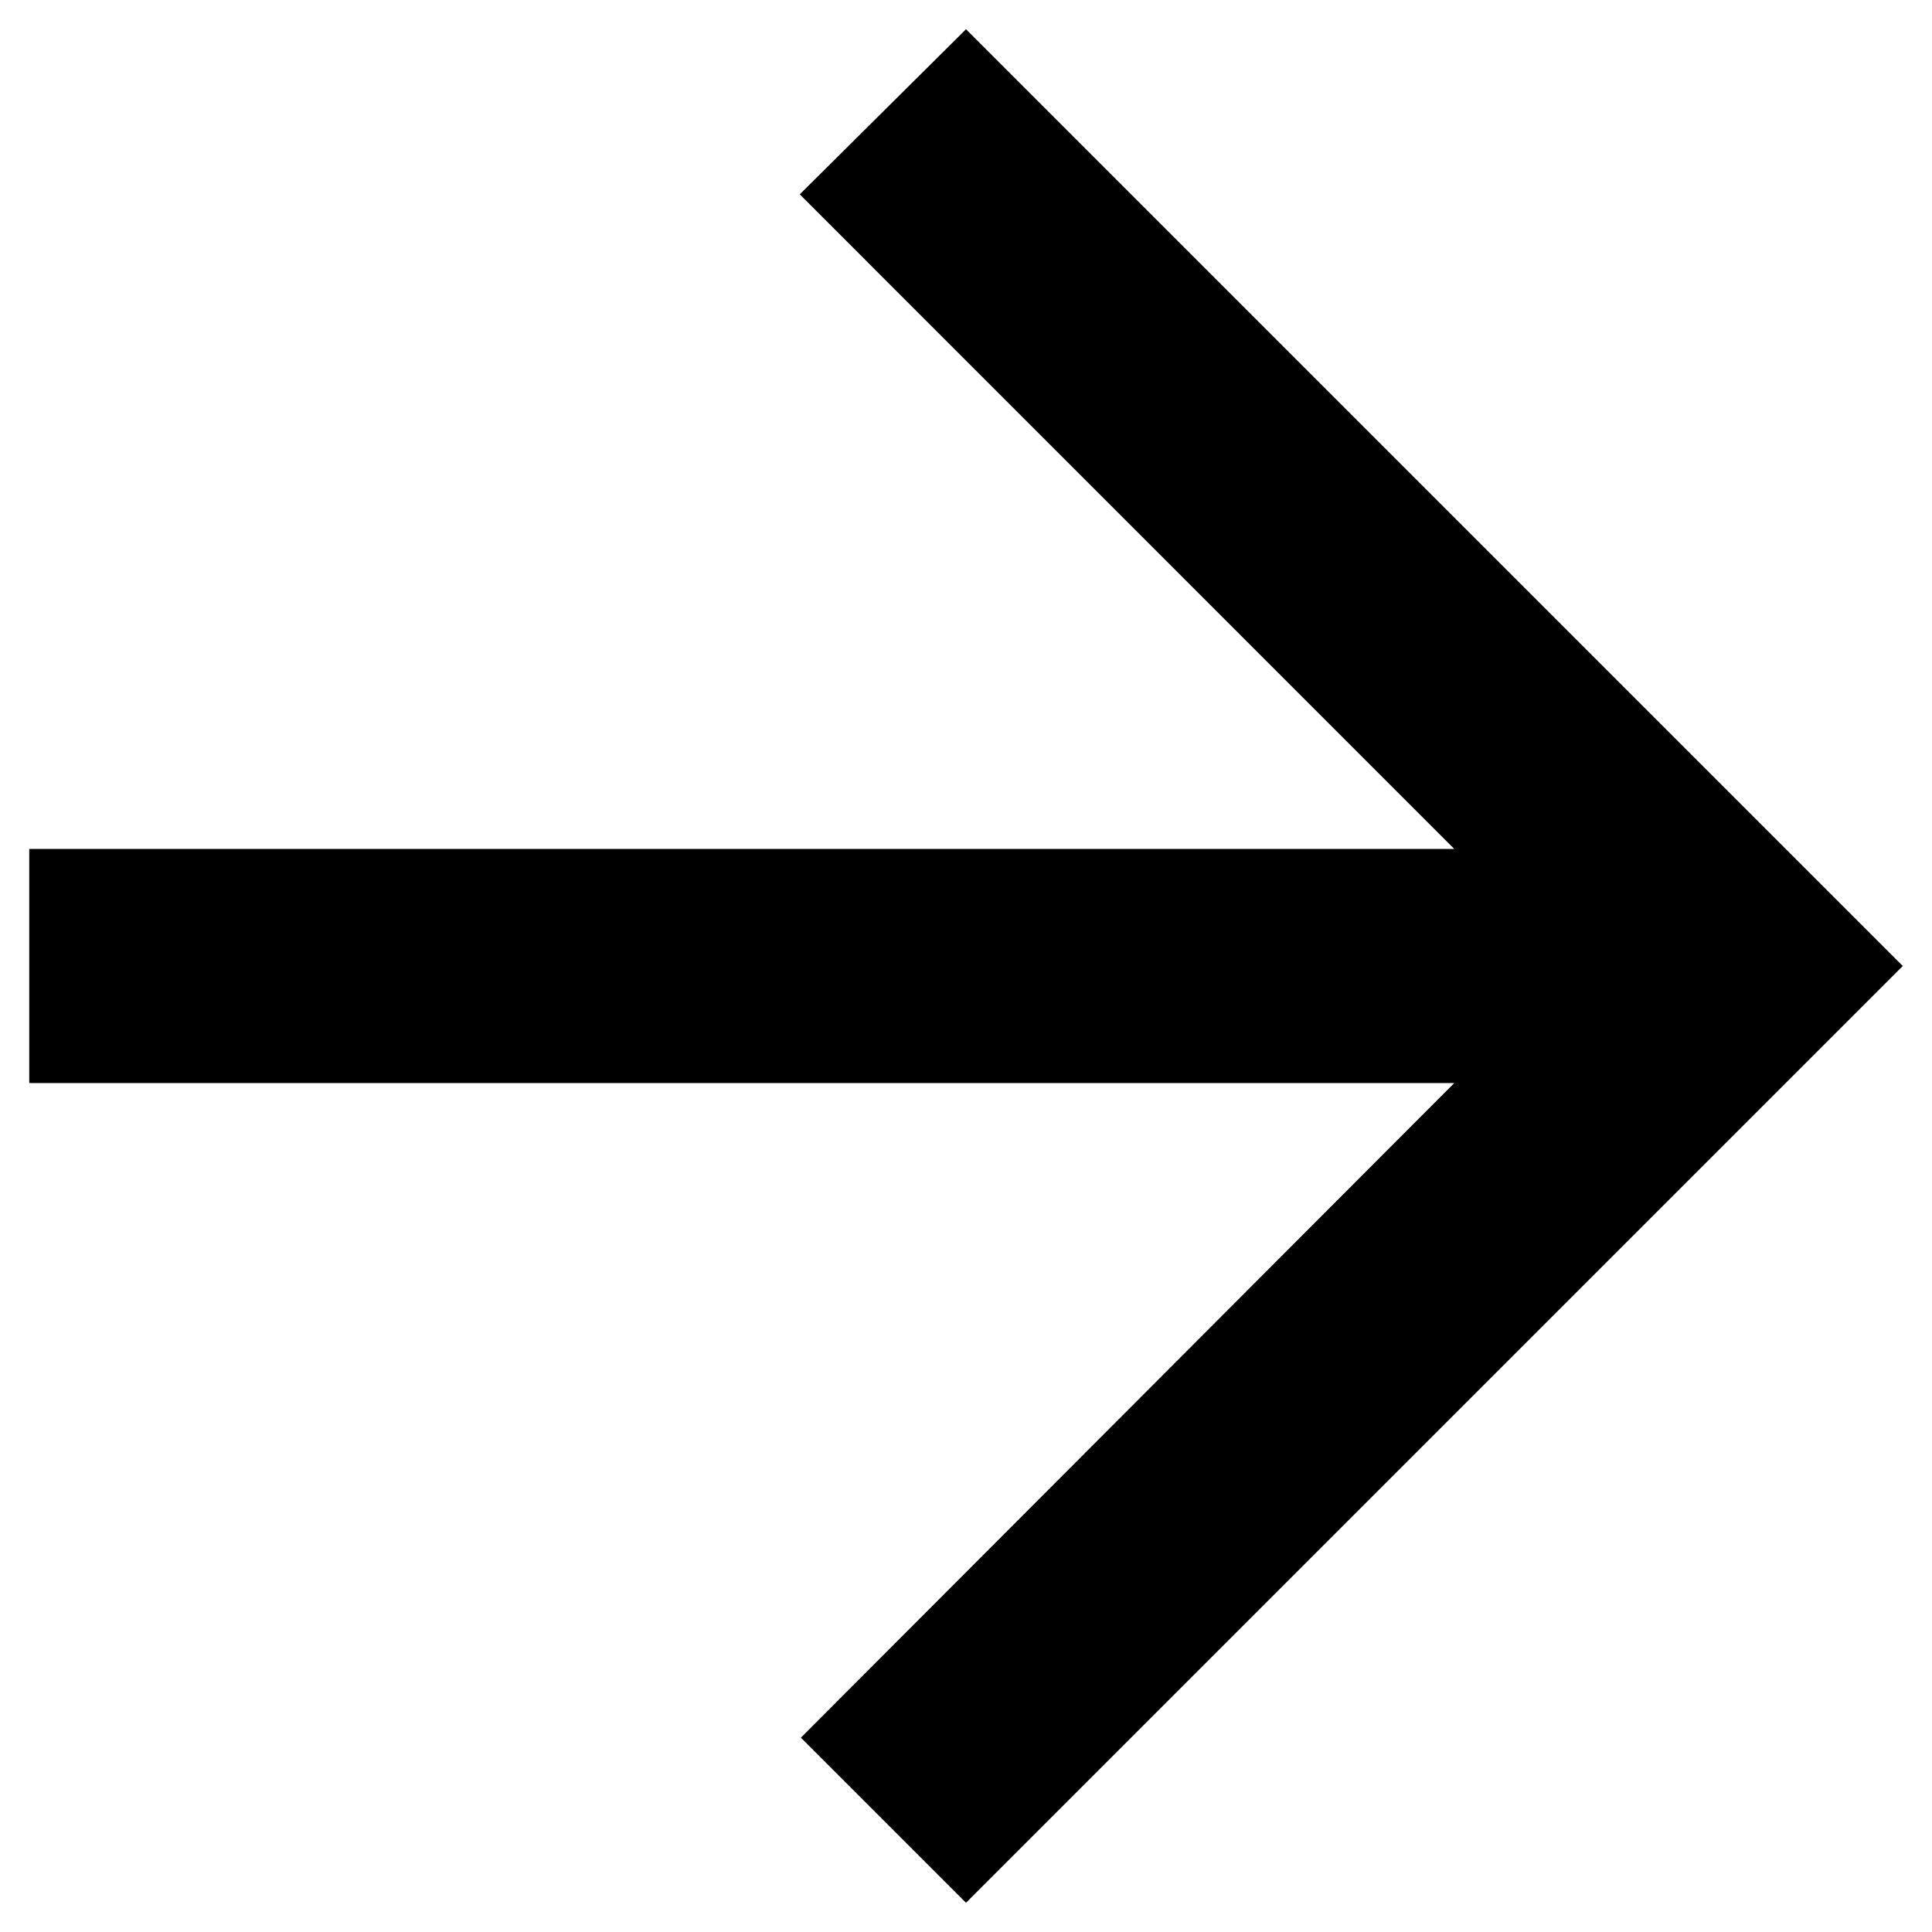
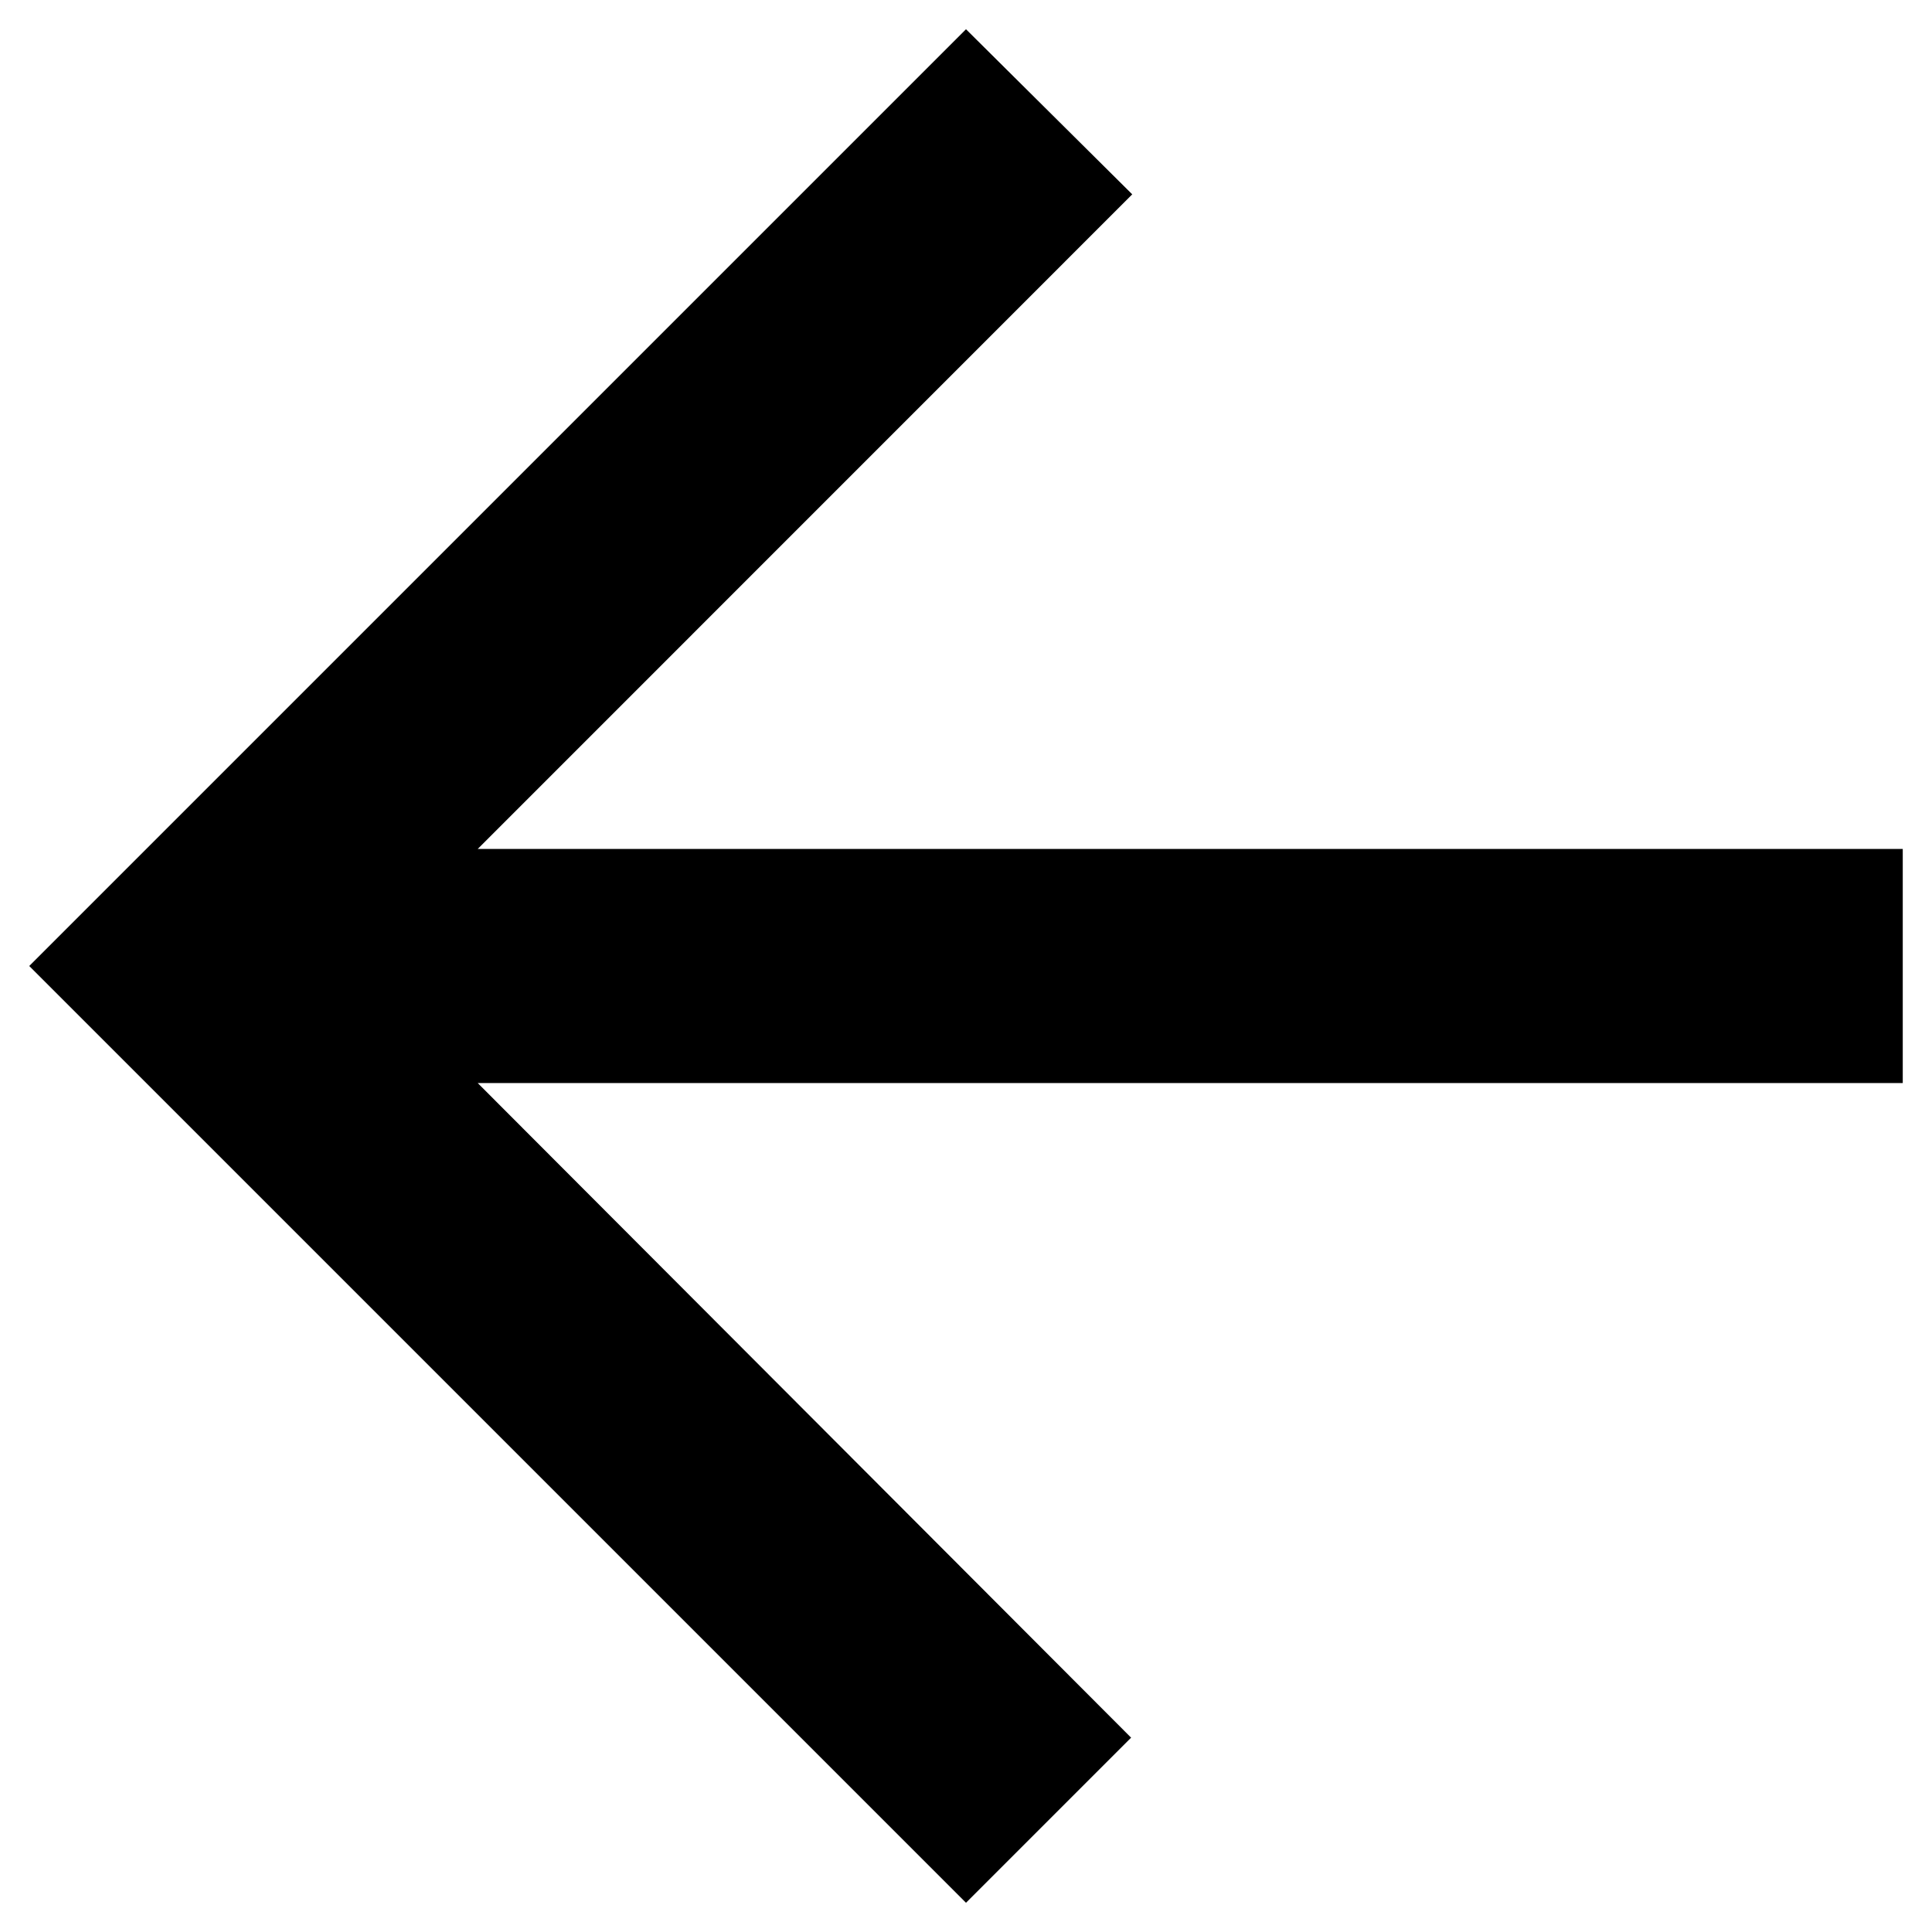
<svg xmlns="http://www.w3.org/2000/svg" width="22px" height="22px" viewBox="0 0 22 22" version="1.1">
  <g id="Page-1" stroke="none" stroke-width="1" fill="none" fill-rule="evenodd">
-     <g id="test-FE" transform="translate(-1336, -470)" fill="#000000">
-       <g id="Group-Copy" transform="translate(1347, 481) scale(-1, 1) translate(-1347, -481) translate(1323, 457)">
+     <g id="test-FE" transform="translate(-854, -470)" fill="#000000">
+       <g id="Group" transform="translate(841, 457)">
        <g id="ic_arrow_back" transform="translate(8, 8)">
          <polygon id="Icon" points="26.667 14.667 10.44 14.667 17.893 7.213 16 5.333 5.333 16 16 26.667 17.88 24.787 10.44 17.333 26.667 17.333" />
        </g>
      </g>
    </g>
  </g>
</svg>
